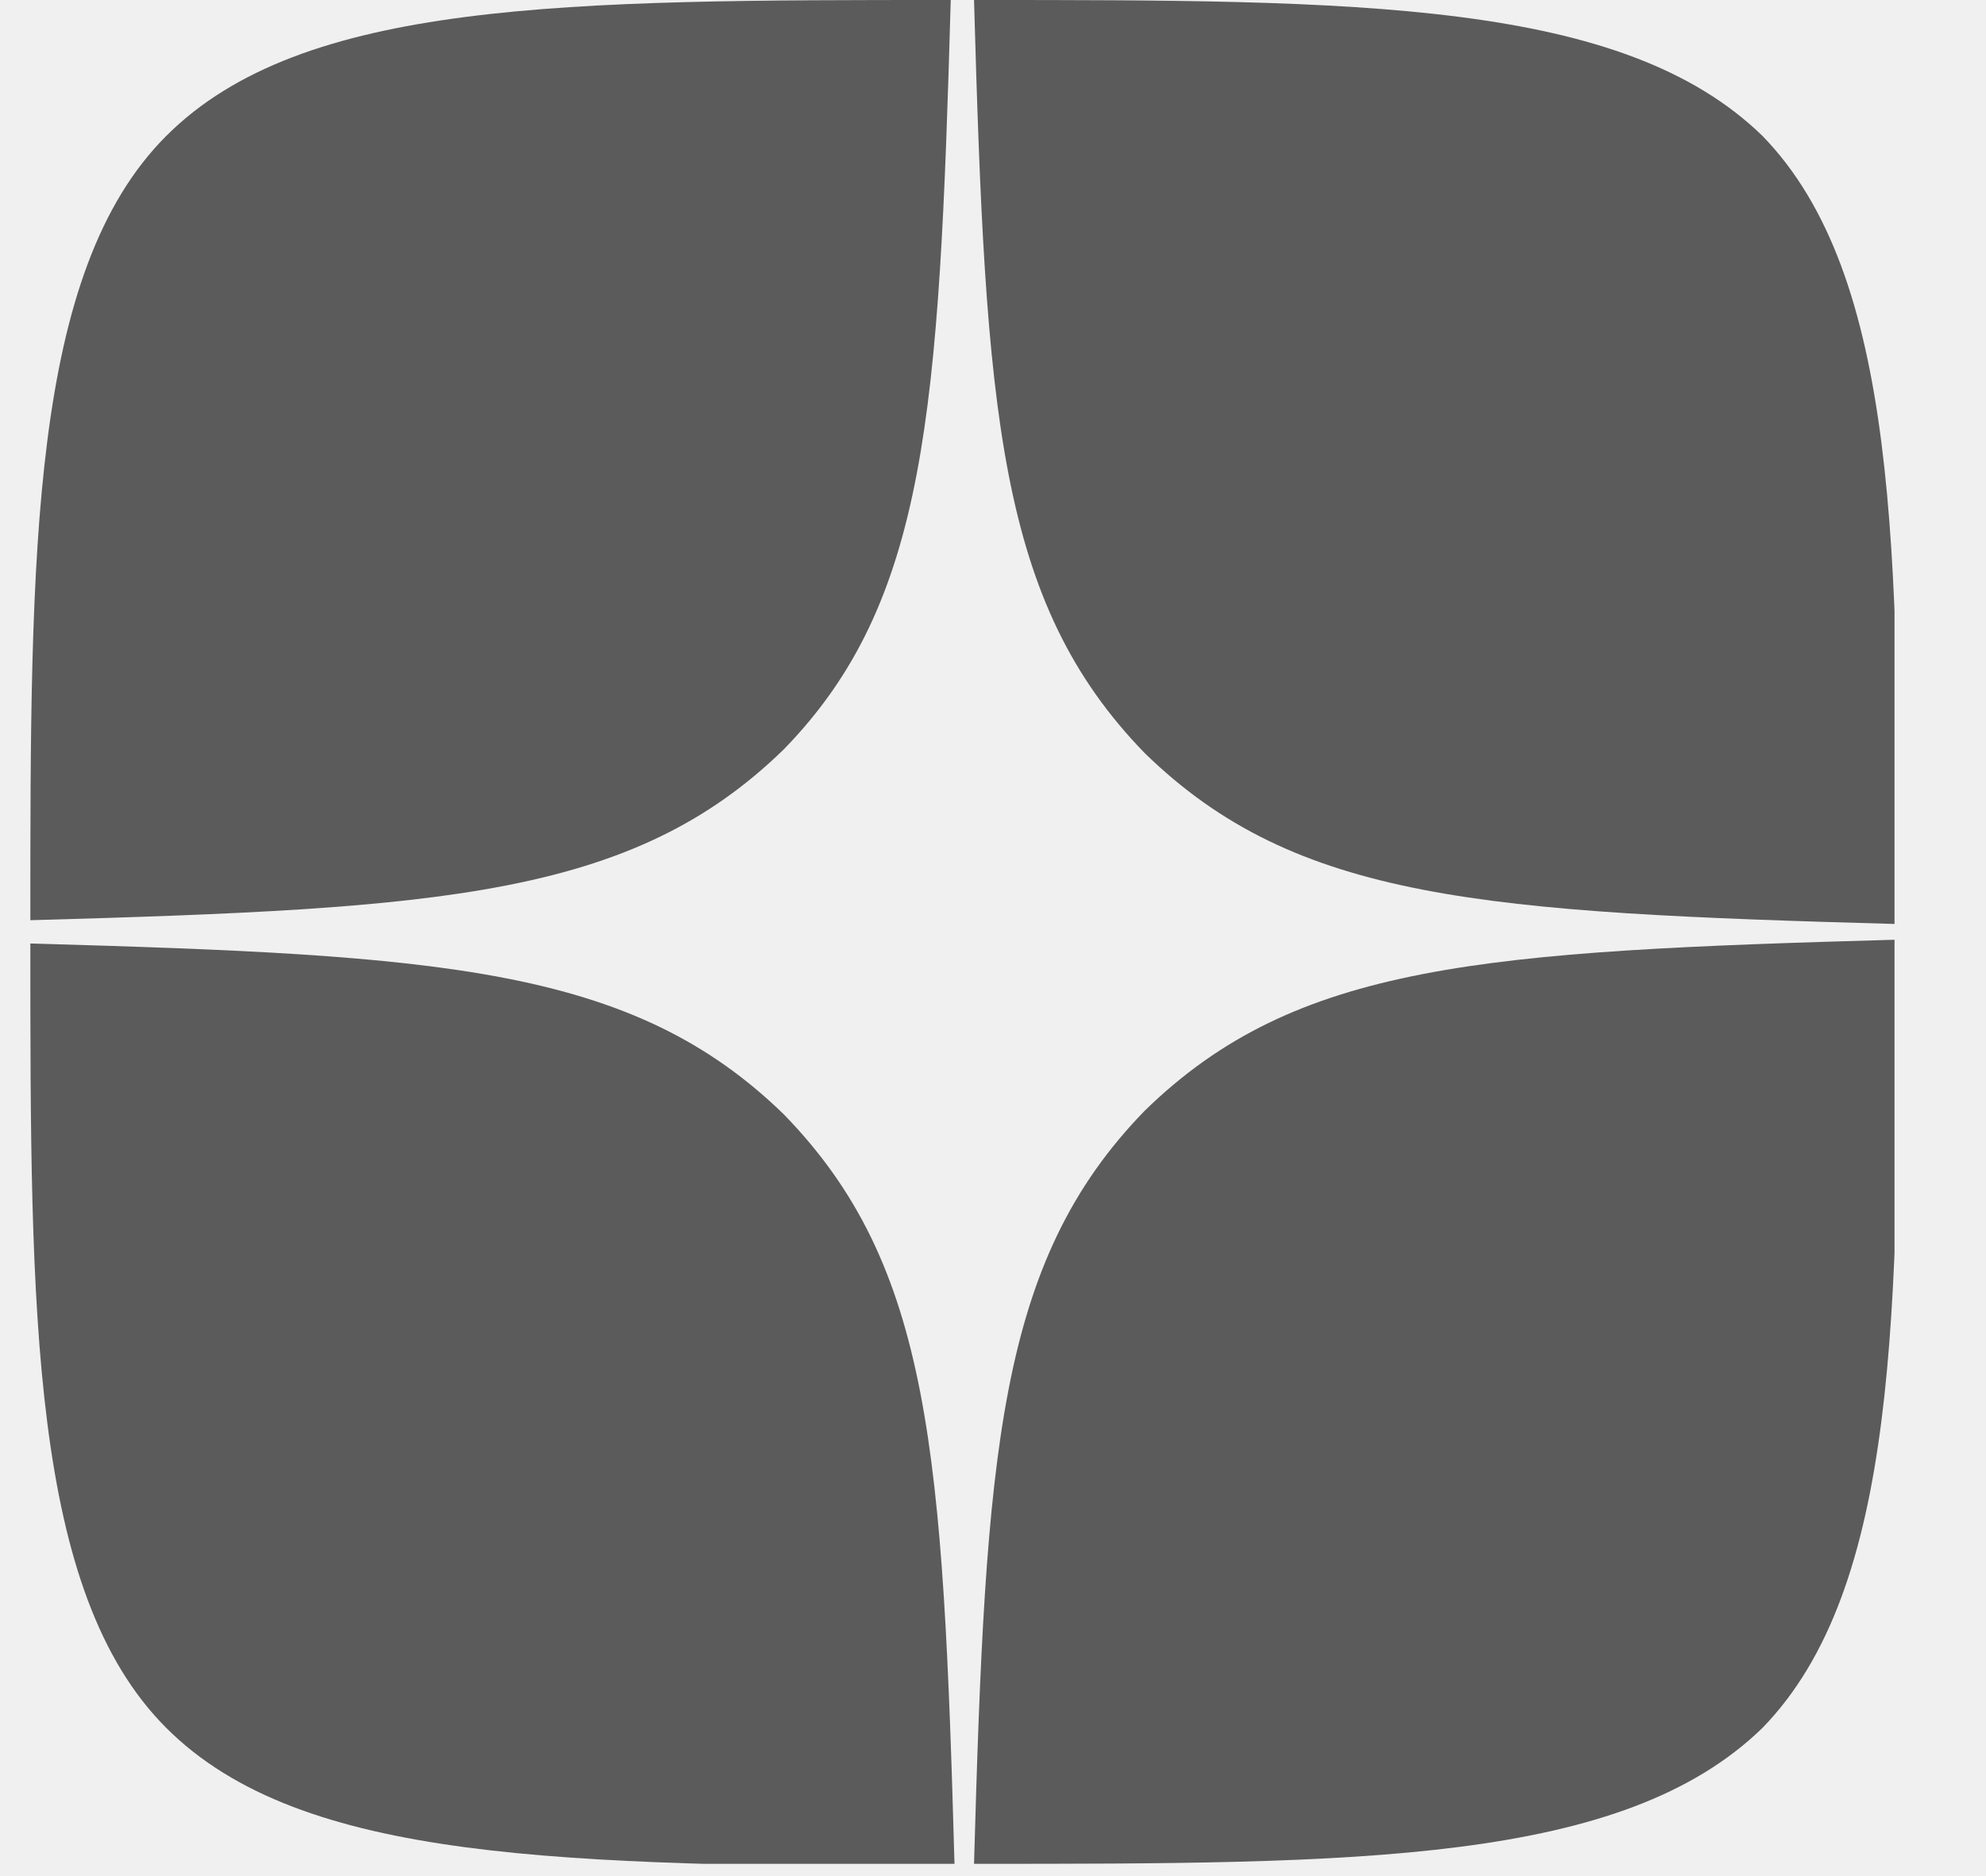
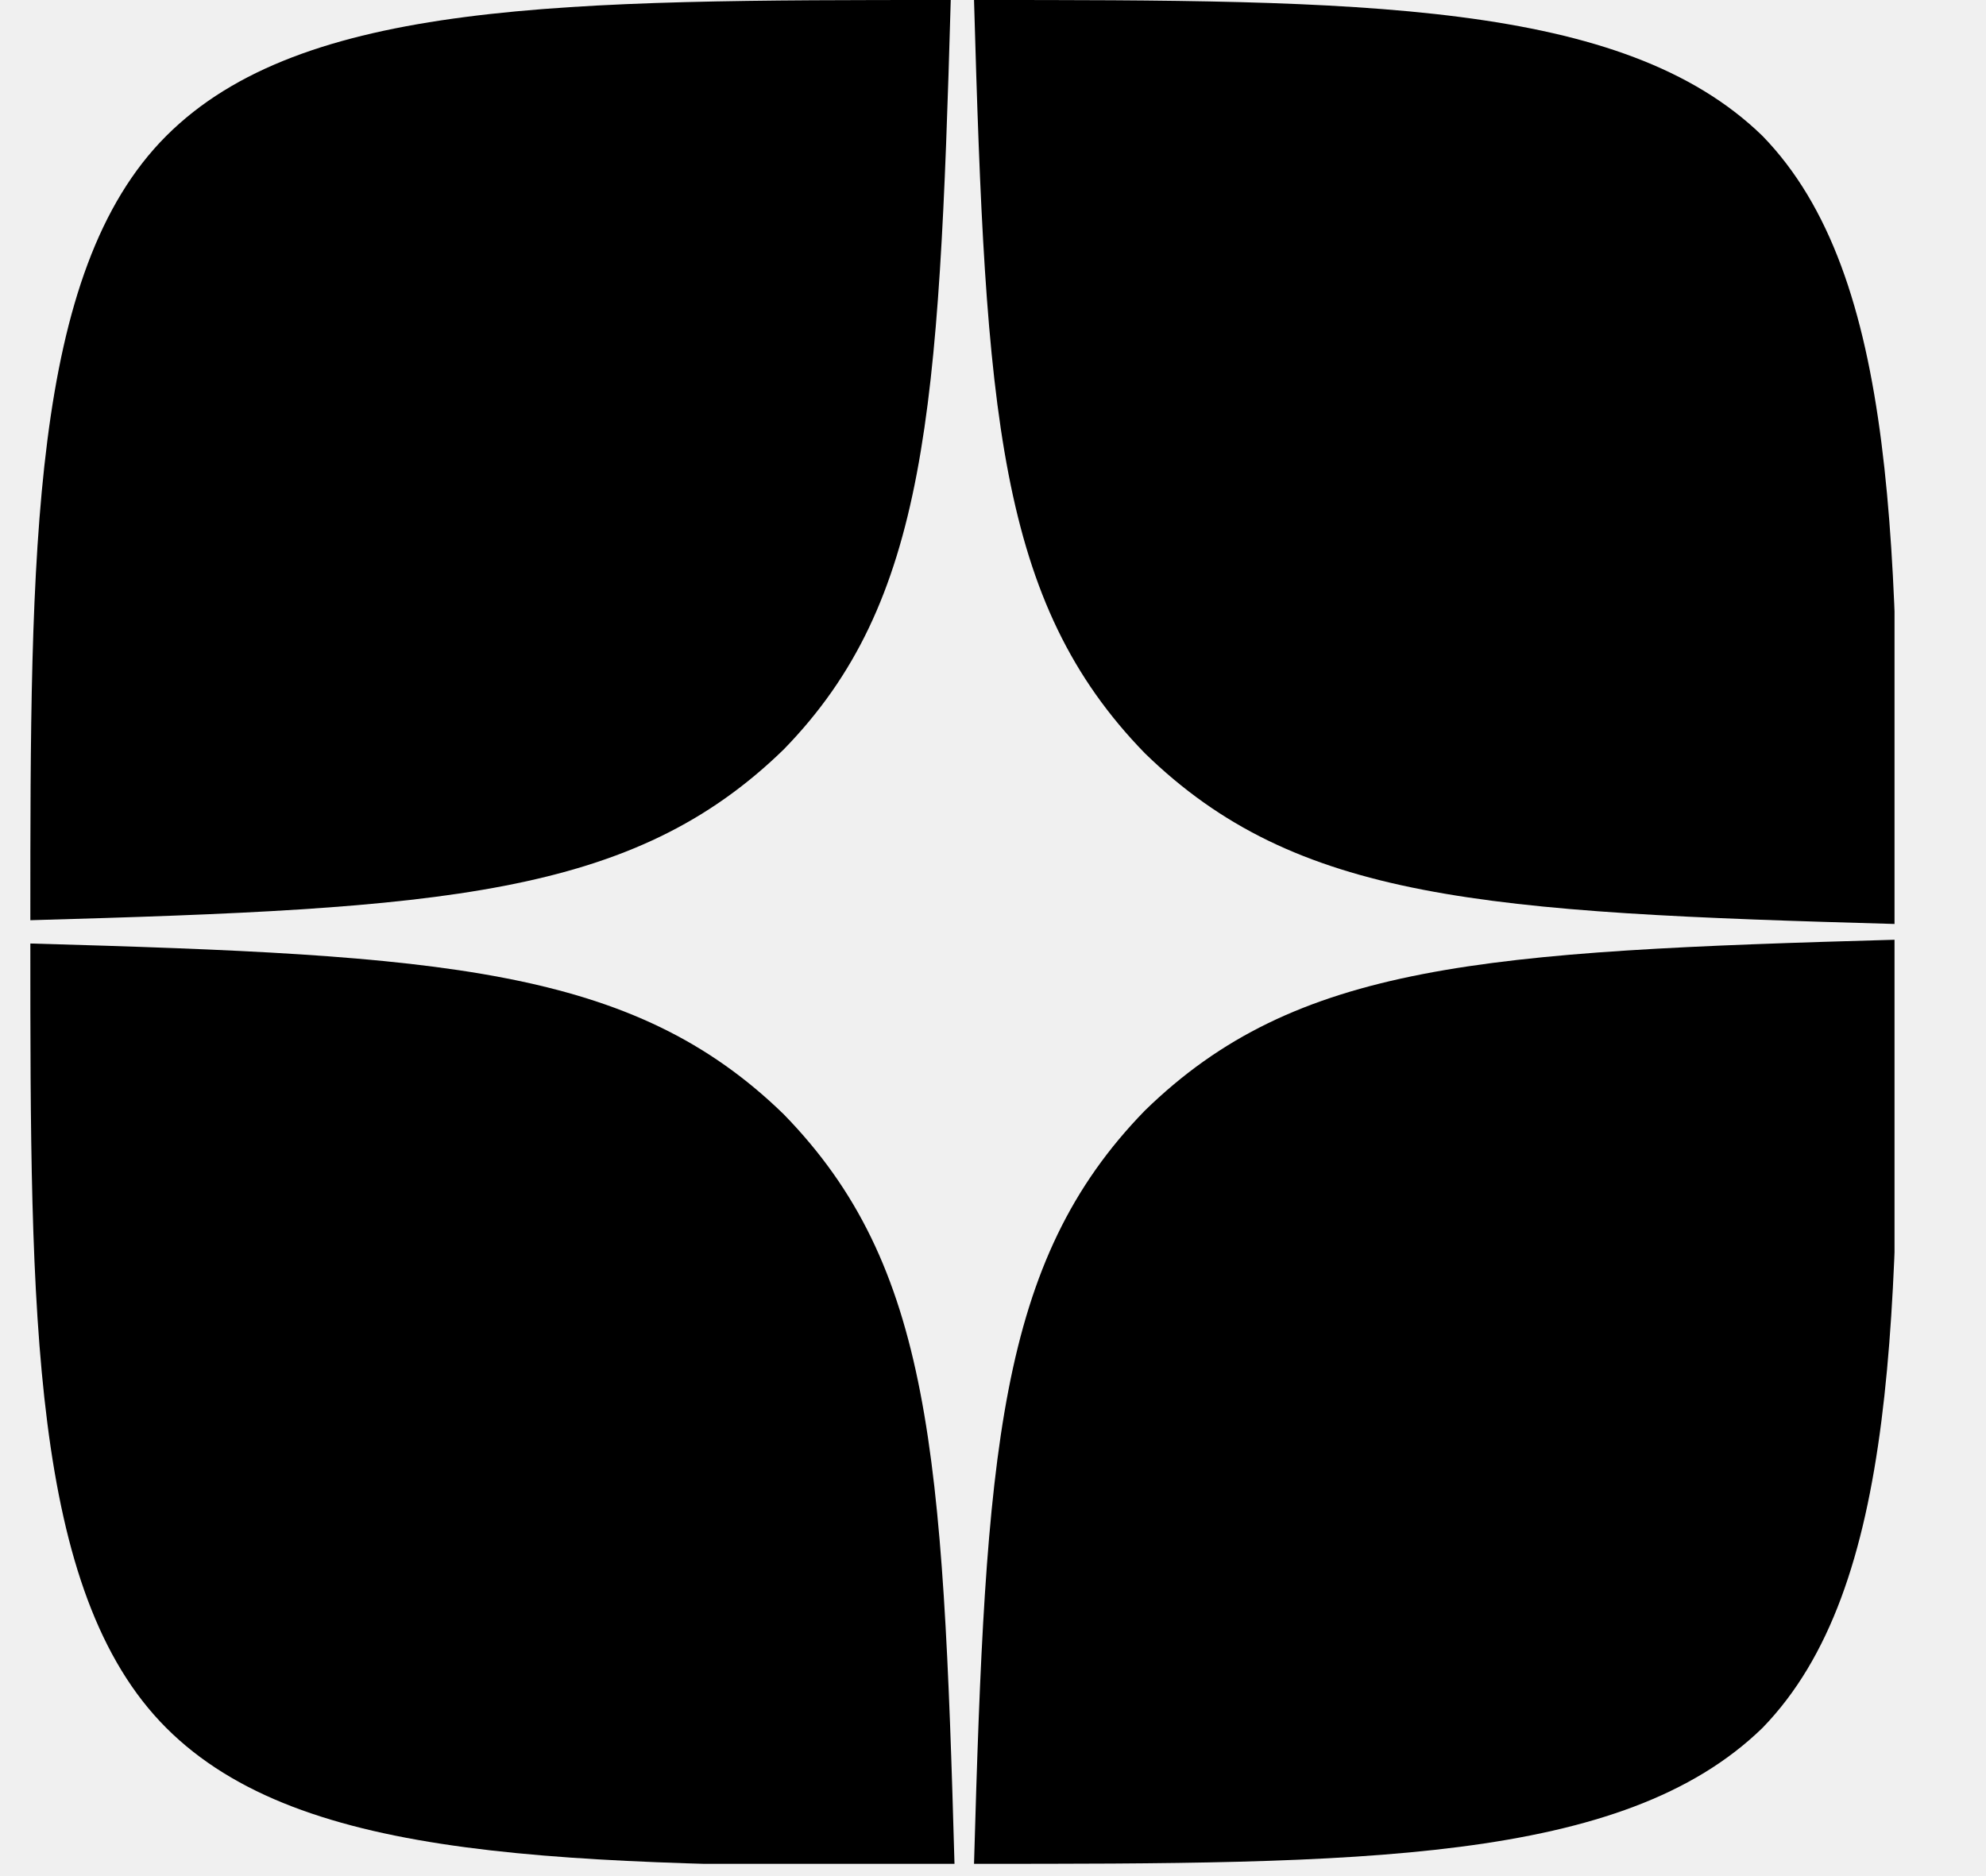
<svg xmlns="http://www.w3.org/2000/svg" width="18" height="17" viewBox="0 0 18 17" fill="none">
  <g clip-path="url(#clip0_2998_105)">
-     <path fill-rule="evenodd" clip-rule="evenodd" d="M8.617 0C5.132 0 2.739 0 1.507 1.232C0.275 2.464 0.275 4.998 0.275 8.342C4.006 8.237 5.731 8.131 7.104 6.793C8.406 5.456 8.511 3.731 8.617 0Z" fill="#5B5B5B" />
-     <path fill-rule="evenodd" clip-rule="evenodd" d="M1.507 15.664C0.275 14.432 0.275 11.897 0.275 8.553C4.006 8.659 5.731 8.765 7.104 10.102C8.441 11.475 8.547 13.165 8.652 16.931C5.132 16.896 2.739 16.896 1.507 15.664Z" fill="#5B5B5B" />
-     <path fill-rule="evenodd" clip-rule="evenodd" d="M8.828 16.896C8.934 13.165 9.04 11.44 10.377 10.067C11.75 8.729 13.439 8.624 17.206 8.518C17.206 11.897 17.206 14.396 15.974 15.664C14.707 16.896 12.313 16.896 8.828 16.896Z" fill="#5B5B5B" />
-     <path fill-rule="evenodd" clip-rule="evenodd" d="M8.828 0C8.934 3.731 9.04 5.456 10.377 6.829C11.75 8.166 13.439 8.272 17.206 8.377C17.206 4.998 17.206 2.499 15.974 1.232C14.707 0 12.313 0 8.828 0Z" fill="#5B5B5B" />
+     <path fill-rule="evenodd" clip-rule="evenodd" d="M8.617 0C5.132 0 2.739 0 1.507 1.232C0.275 2.464 0.275 4.998 0.275 8.342C4.006 8.237 5.731 8.131 7.104 6.793C8.406 5.456 8.511 3.731 8.617 0Z" fill="currentColor" />
+     <path fill-rule="evenodd" clip-rule="evenodd" d="M1.507 15.664C0.275 14.432 0.275 11.897 0.275 8.553C4.006 8.659 5.731 8.765 7.104 10.102C8.441 11.475 8.547 13.165 8.652 16.931C5.132 16.896 2.739 16.896 1.507 15.664Z" fill="currentColor" />
+     <path fill-rule="evenodd" clip-rule="evenodd" d="M8.828 16.896C8.934 13.165 9.04 11.44 10.377 10.067C11.75 8.729 13.439 8.624 17.206 8.518C17.206 11.897 17.206 14.396 15.974 15.664C14.707 16.896 12.313 16.896 8.828 16.896Z" fill="currentColor" />
+     <path fill-rule="evenodd" clip-rule="evenodd" d="M8.828 0C8.934 3.731 9.04 5.456 10.377 6.829C11.75 8.166 13.439 8.272 17.206 8.377C17.206 4.998 17.206 2.499 15.974 1.232C14.707 0 12.313 0 8.828 0Z" fill="currentColor" />
  </g>
  <defs>
    <clipPath id="clip0_2998_105">
      <rect width="16.896" height="16.896" fill="white" transform="translate(0.274841)" />
    </clipPath>
  </defs>
</svg>
